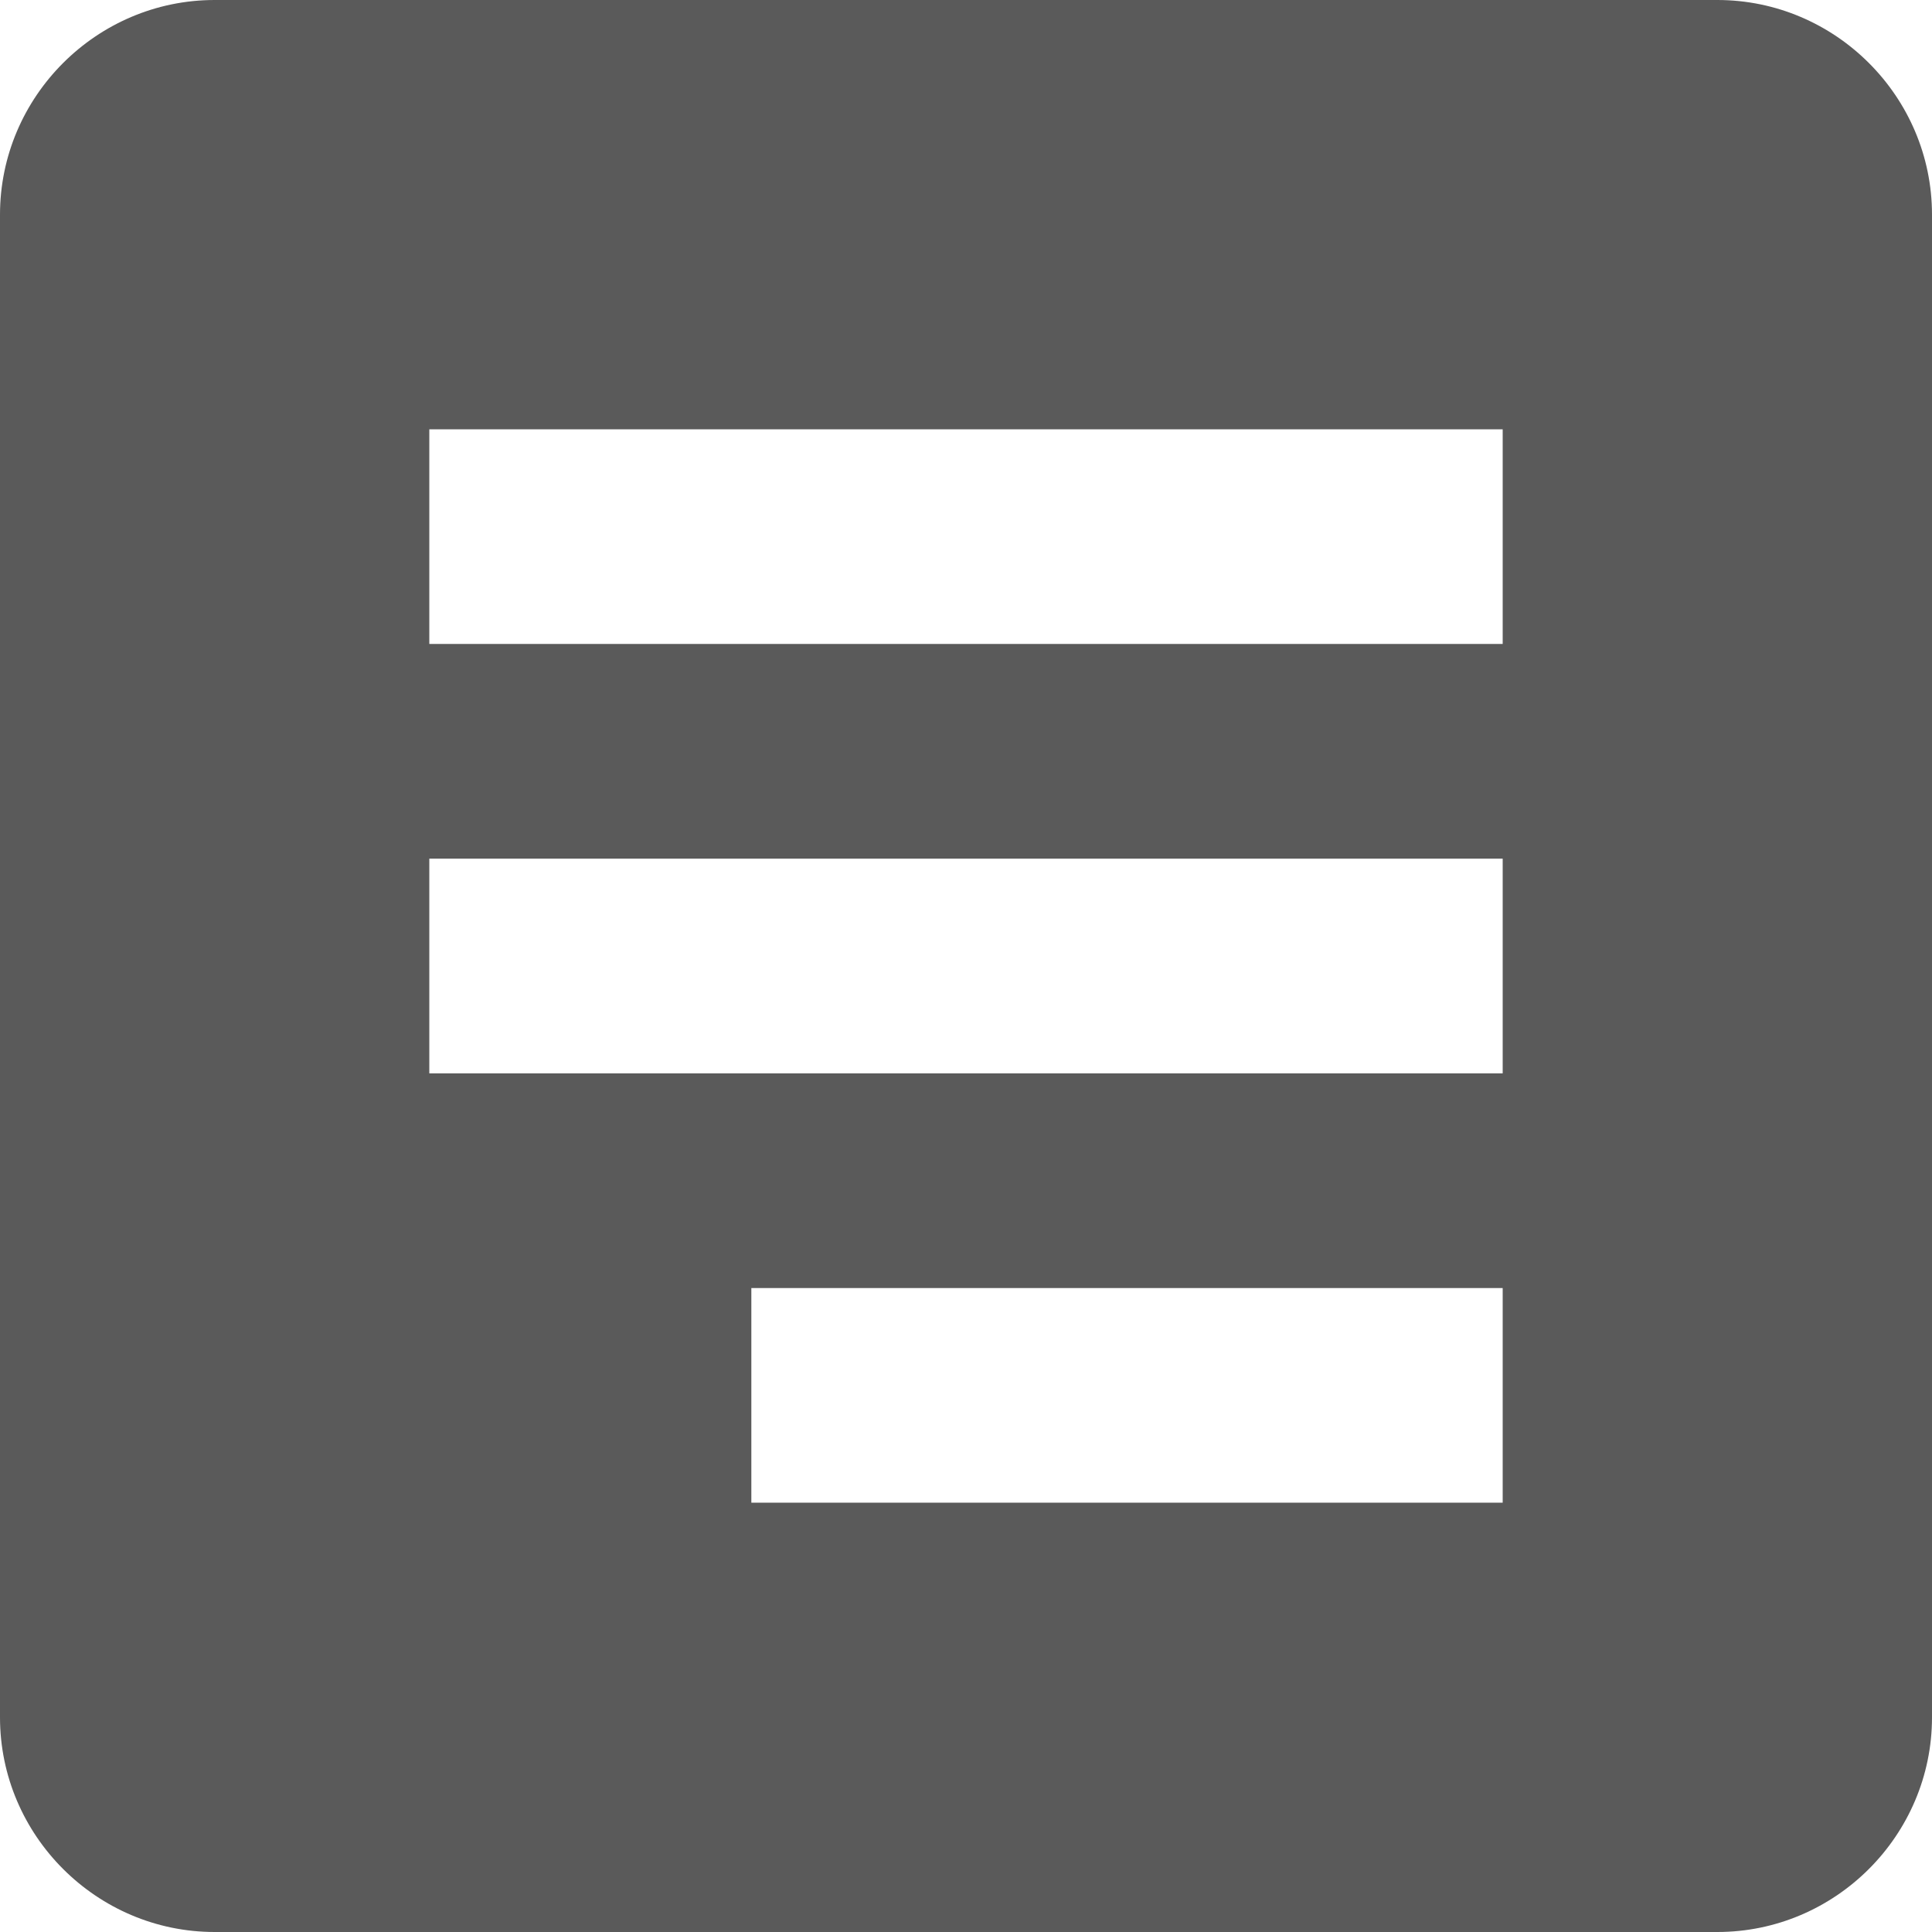
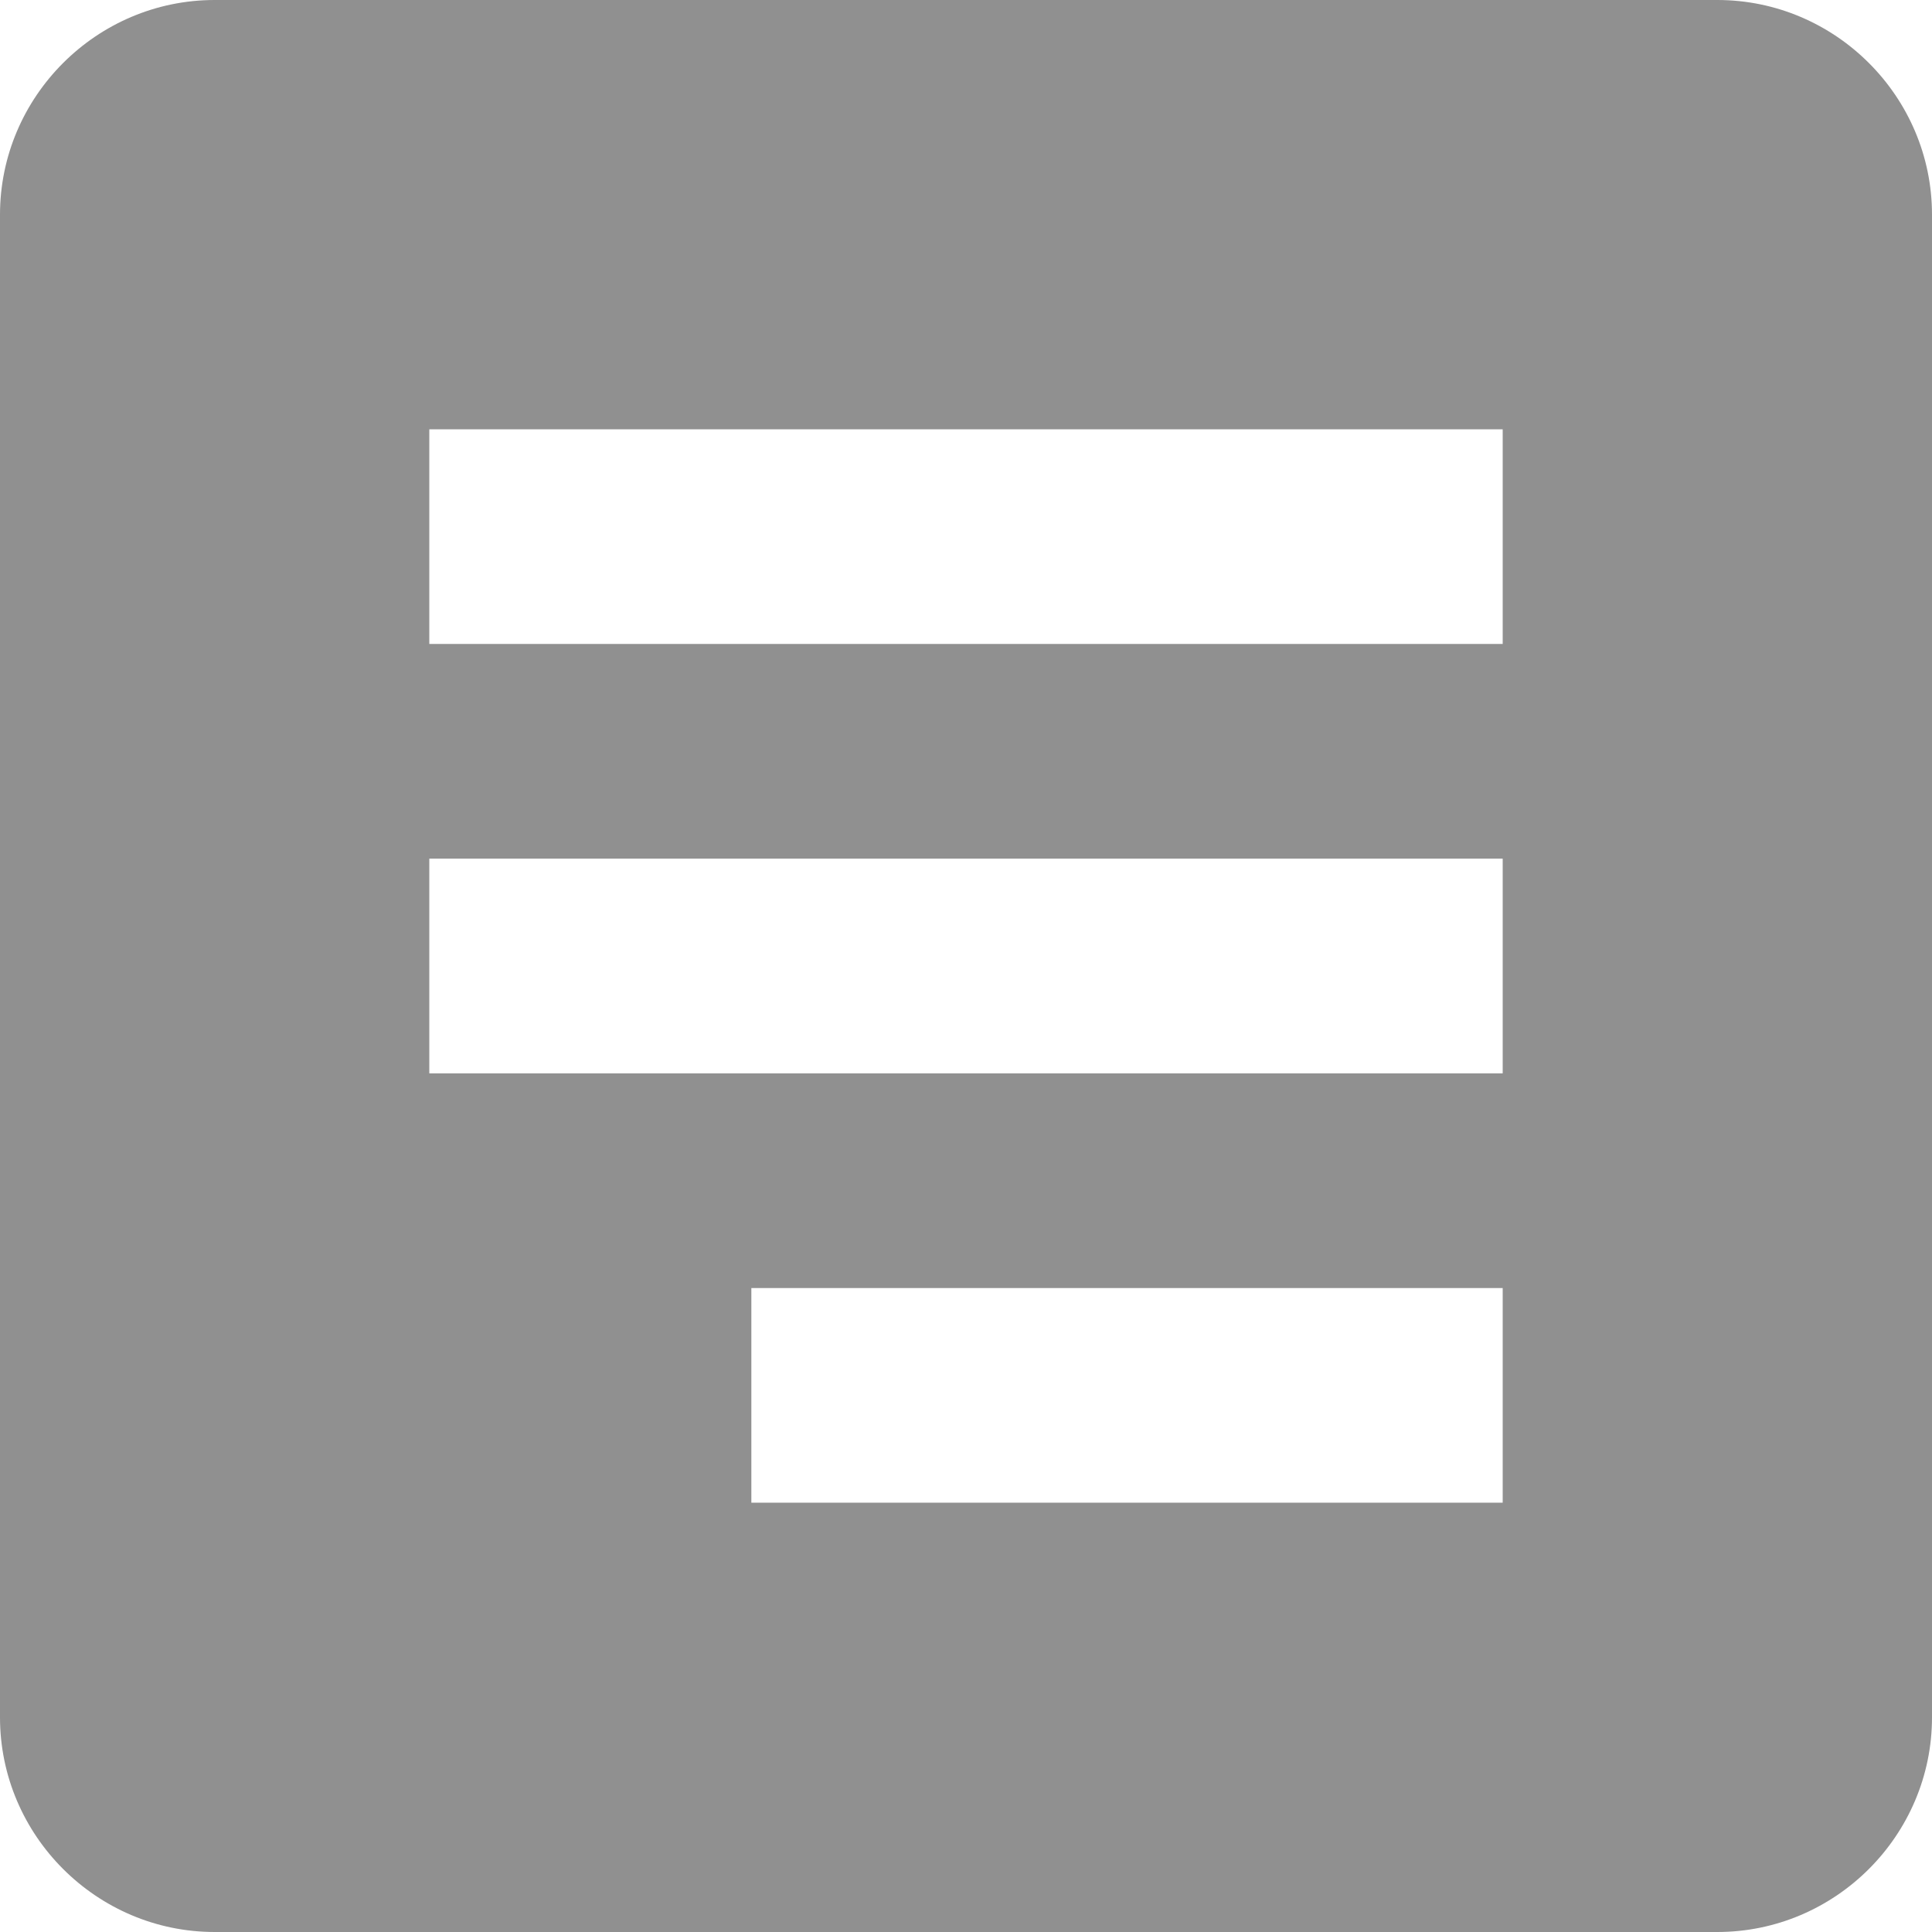
<svg xmlns="http://www.w3.org/2000/svg" width="19" height="19" viewBox="0 0 19 19" fill="none">
-   <path d="M2.111 0H16.889C18.05 0 19 0.95 19 2.111V16.889C19 18.05 18.05 19 16.889 19H2.111C0.95 19 0 18.05 0 16.889V2.111C0 0.95 0.95 0 2.111 0ZM7.389 14.778H14.778V12.667H7.389V14.778ZM4.222 10.556H14.778V8.444H4.222V10.556ZM4.222 6.333H14.778V4.222H4.222V6.333Z" fill="#5A5A5A" />
+   <path d="M2.111 0H16.889C18.05 0 19 0.95 19 2.111V16.889C19 18.05 18.05 19 16.889 19H2.111C0.95 19 0 18.05 0 16.889V2.111C0 0.95 0.95 0 2.111 0ZM7.389 14.778H14.778V12.667H7.389V14.778ZM4.222 10.556H14.778V8.444H4.222V10.556ZM4.222 6.333H14.778V4.222H4.222V6.333Z" fill="#909090" />
</svg>
